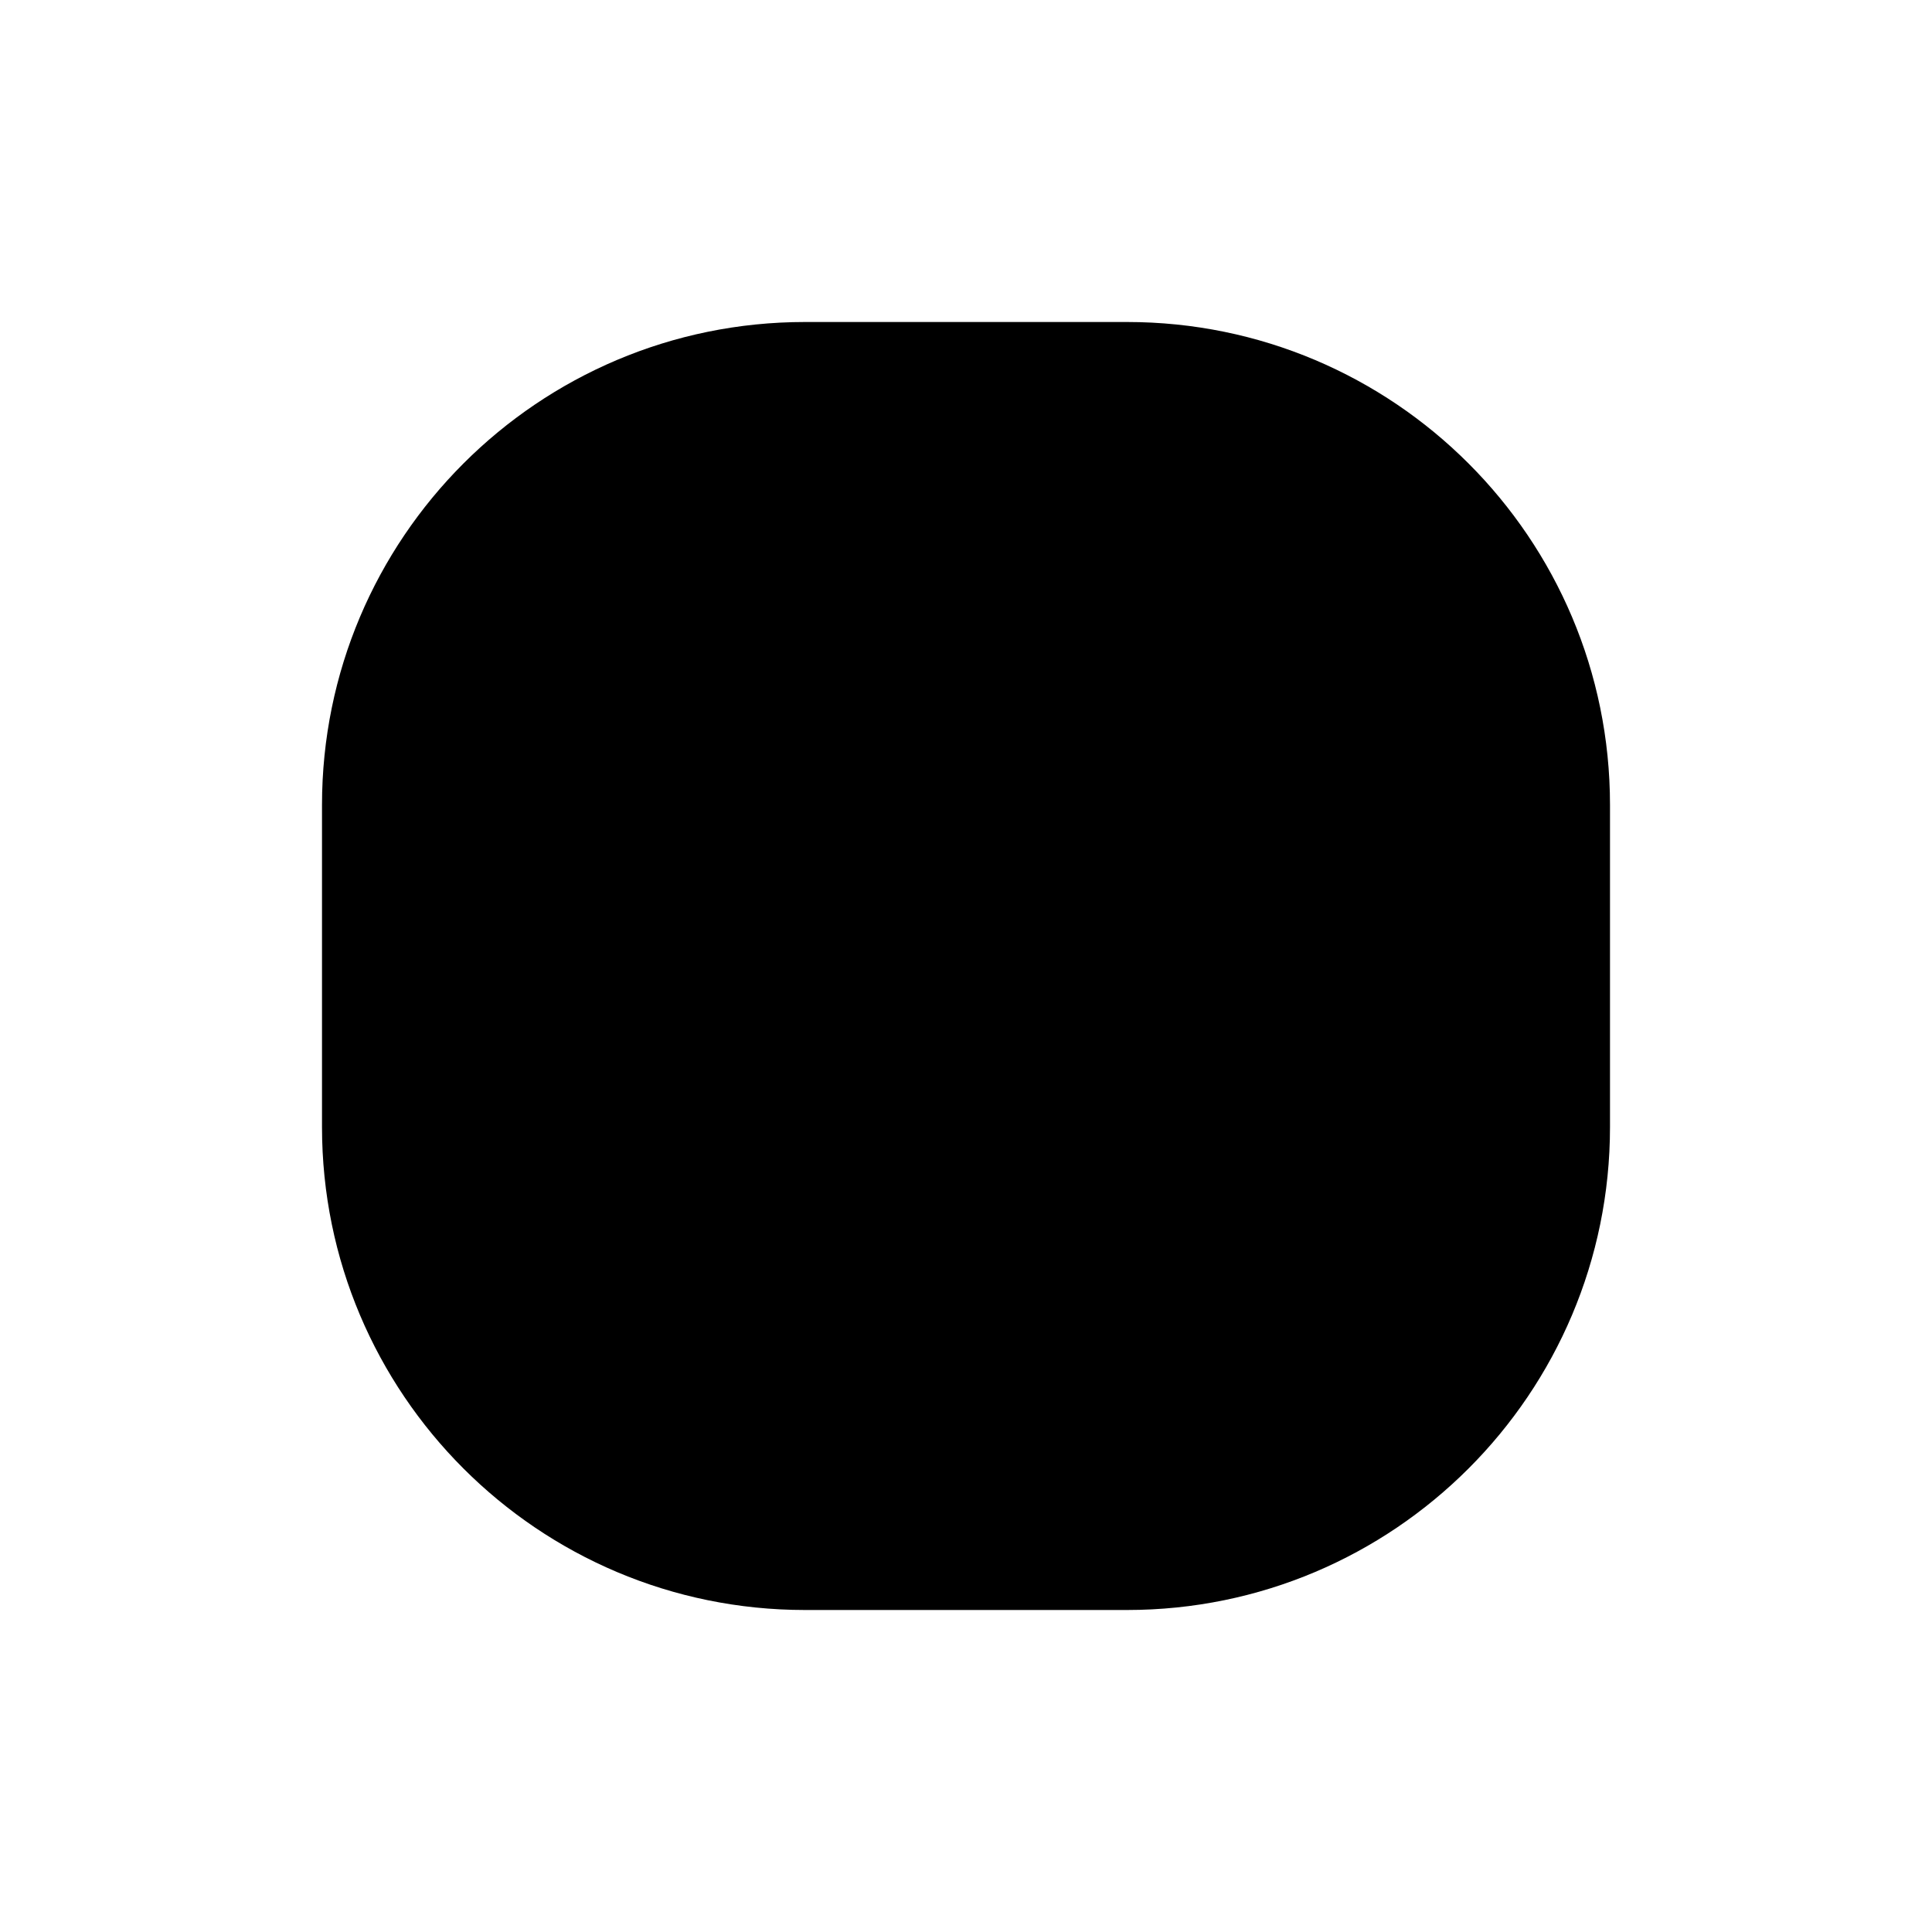
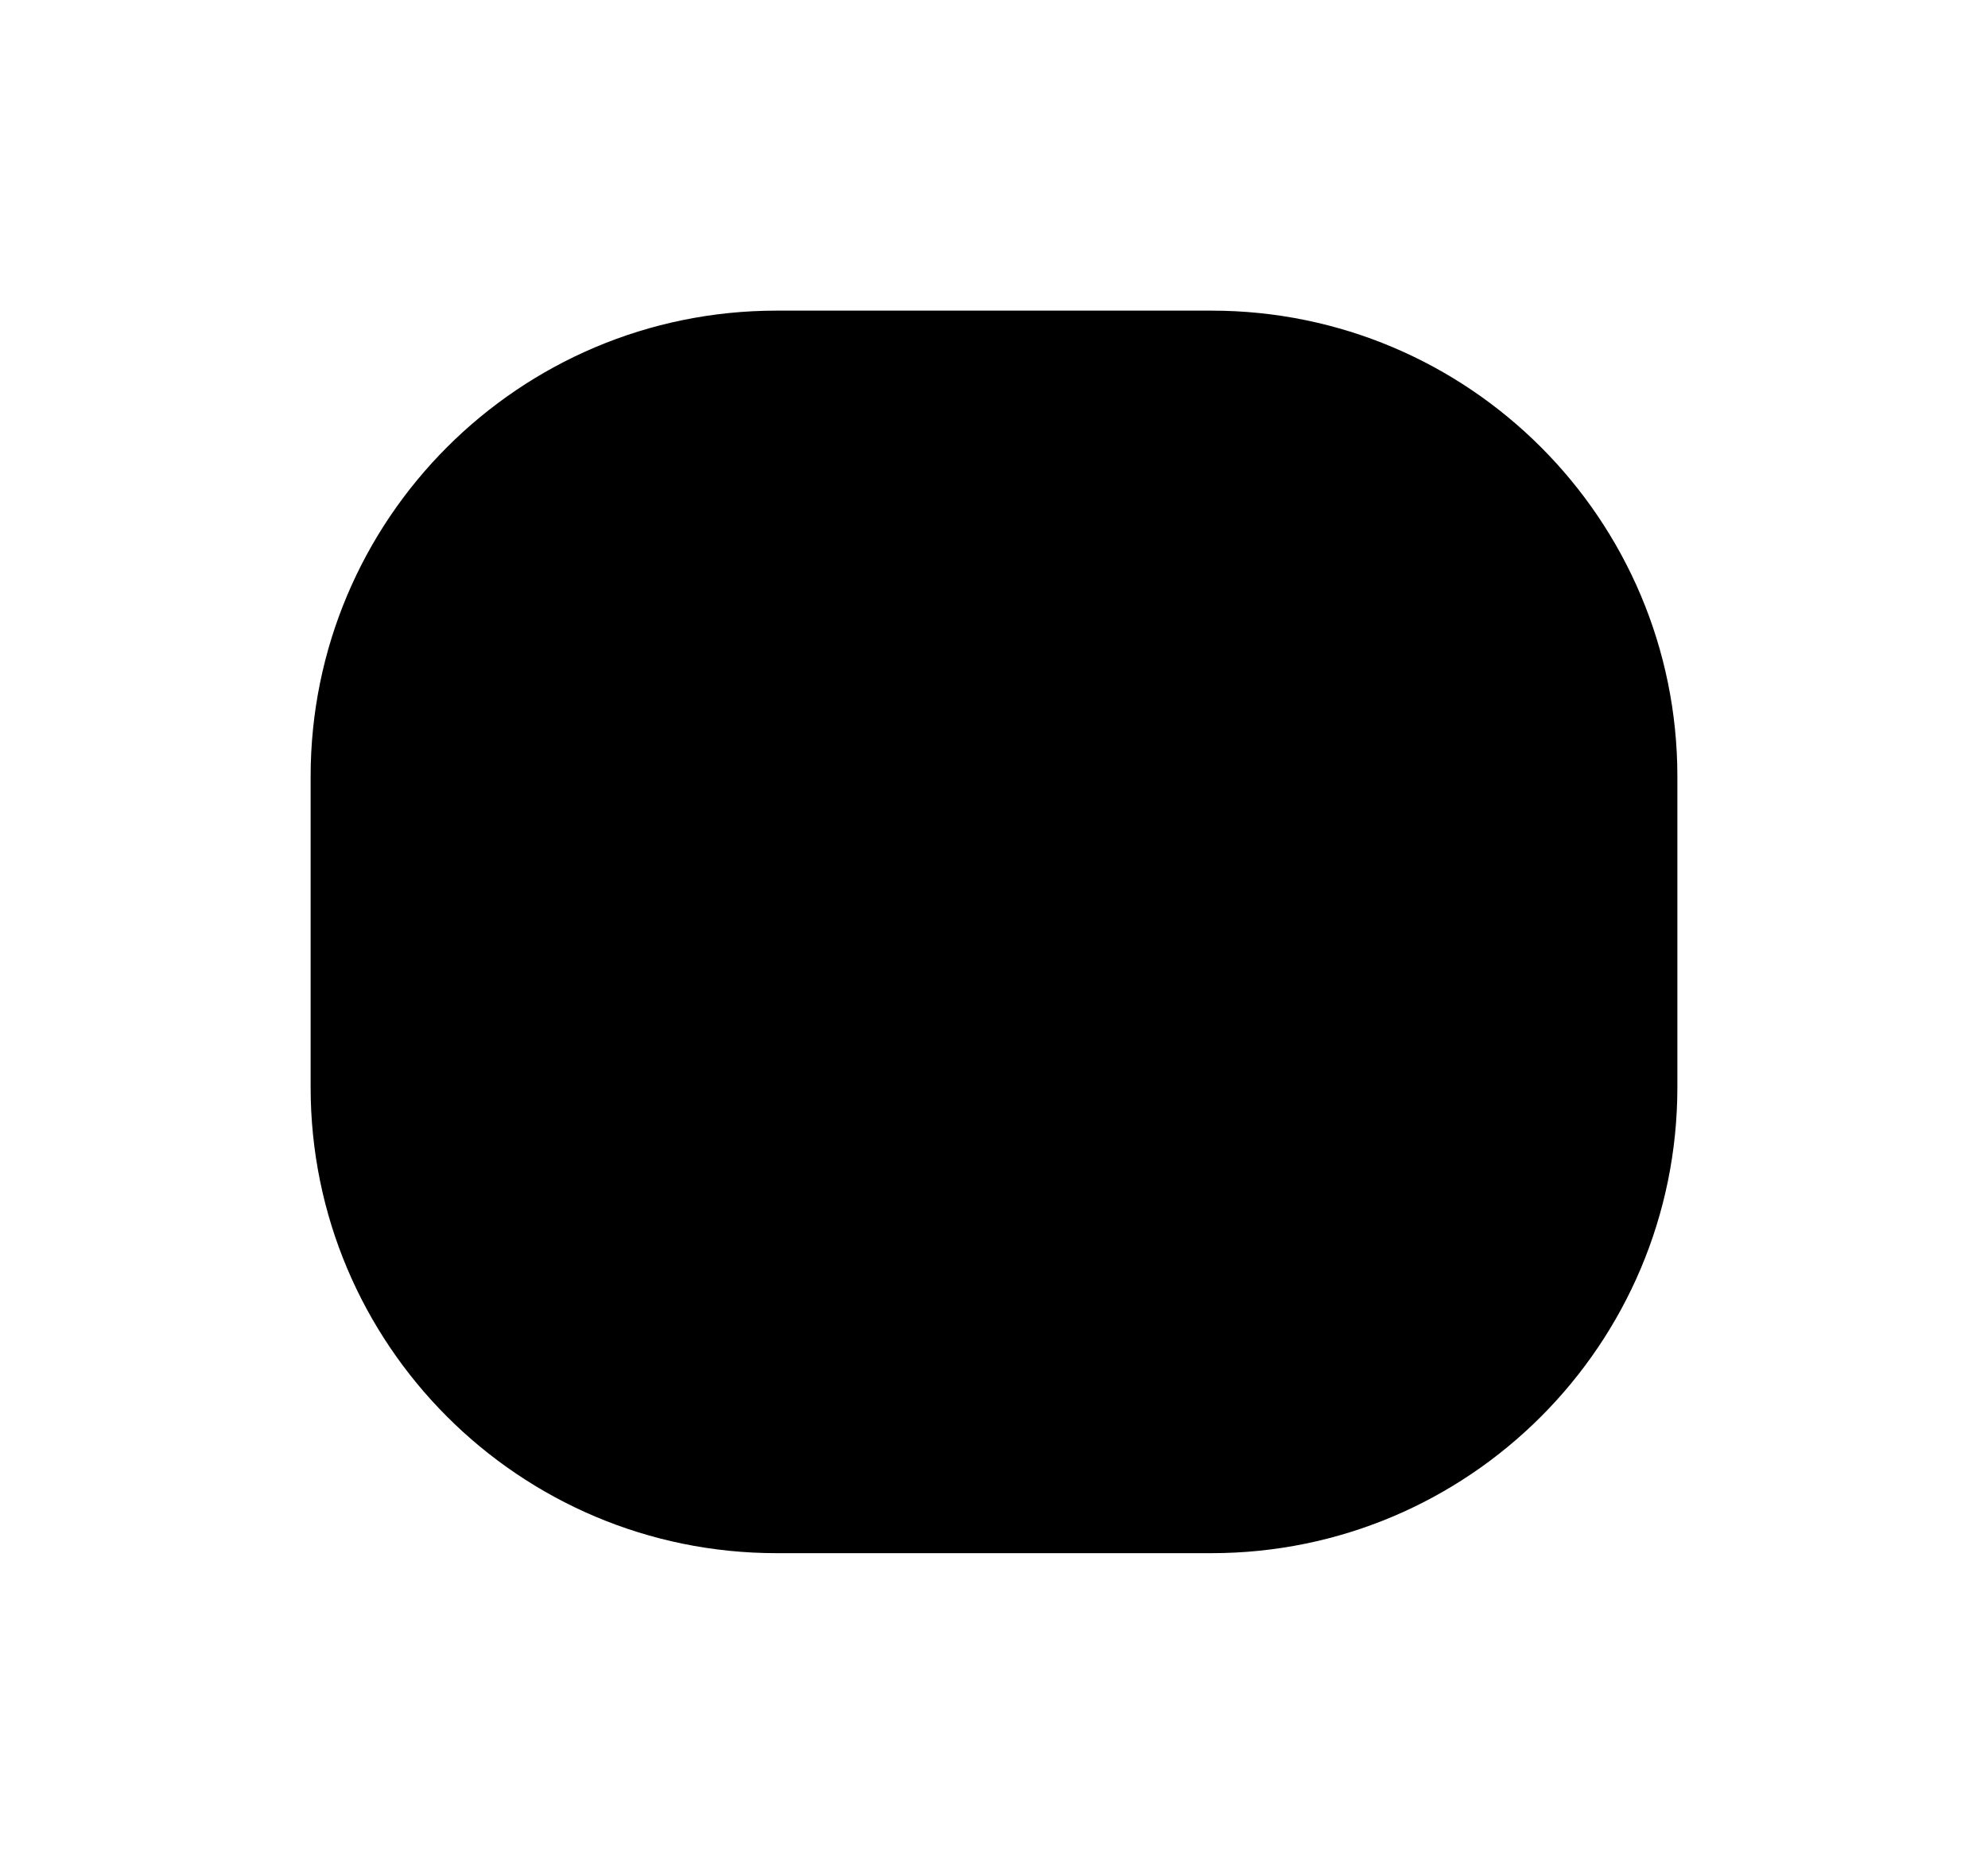
- <svg xmlns="http://www.w3.org/2000/svg" width="30" height="30" version="1.1" id="svg6" viewBox="0 0 60 60">
+ <svg xmlns="http://www.w3.org/2000/svg" width="32" height="30" version="1.1" id="svg6" viewBox="0 0 64 60">
  <defs id="defs10">
    </defs>
-   <path id="svg_1" width="40" height="40" x="10" y="10" fill="{{ colors.primary.default.hex }}" stroke="#000000" stroke-width="0" rx="0" d="m 25,10 h 10 a 15,15 45 0 1 15,15 v 10 a 15,15 135 0 1 -15,15 h -10 a 15,15 45 0 1 -15,-15 v -10 a 15,15 135 0 1 15,-15 z" style="fill:{{ colors.primary.default.hex }};fill-opacity:1" />
+   <path id="svg_1" width="44" height="40" x="10" y="10" fill="{{ colors.primary.default.hex }}" stroke="#000000" stroke-width="0" rx="0" d="m 25,10 h 14 a 15,15 45 0 1 15,15 v 10 a 15,15 135 0 1 -15,15 h -14 a 15,15 45 0 1 -15,-15 v -10 a 15,15 135 0 1 15,-15 z" style="fill:{{ colors.primary.default.hex }};fill-opacity:1" />
</svg>
